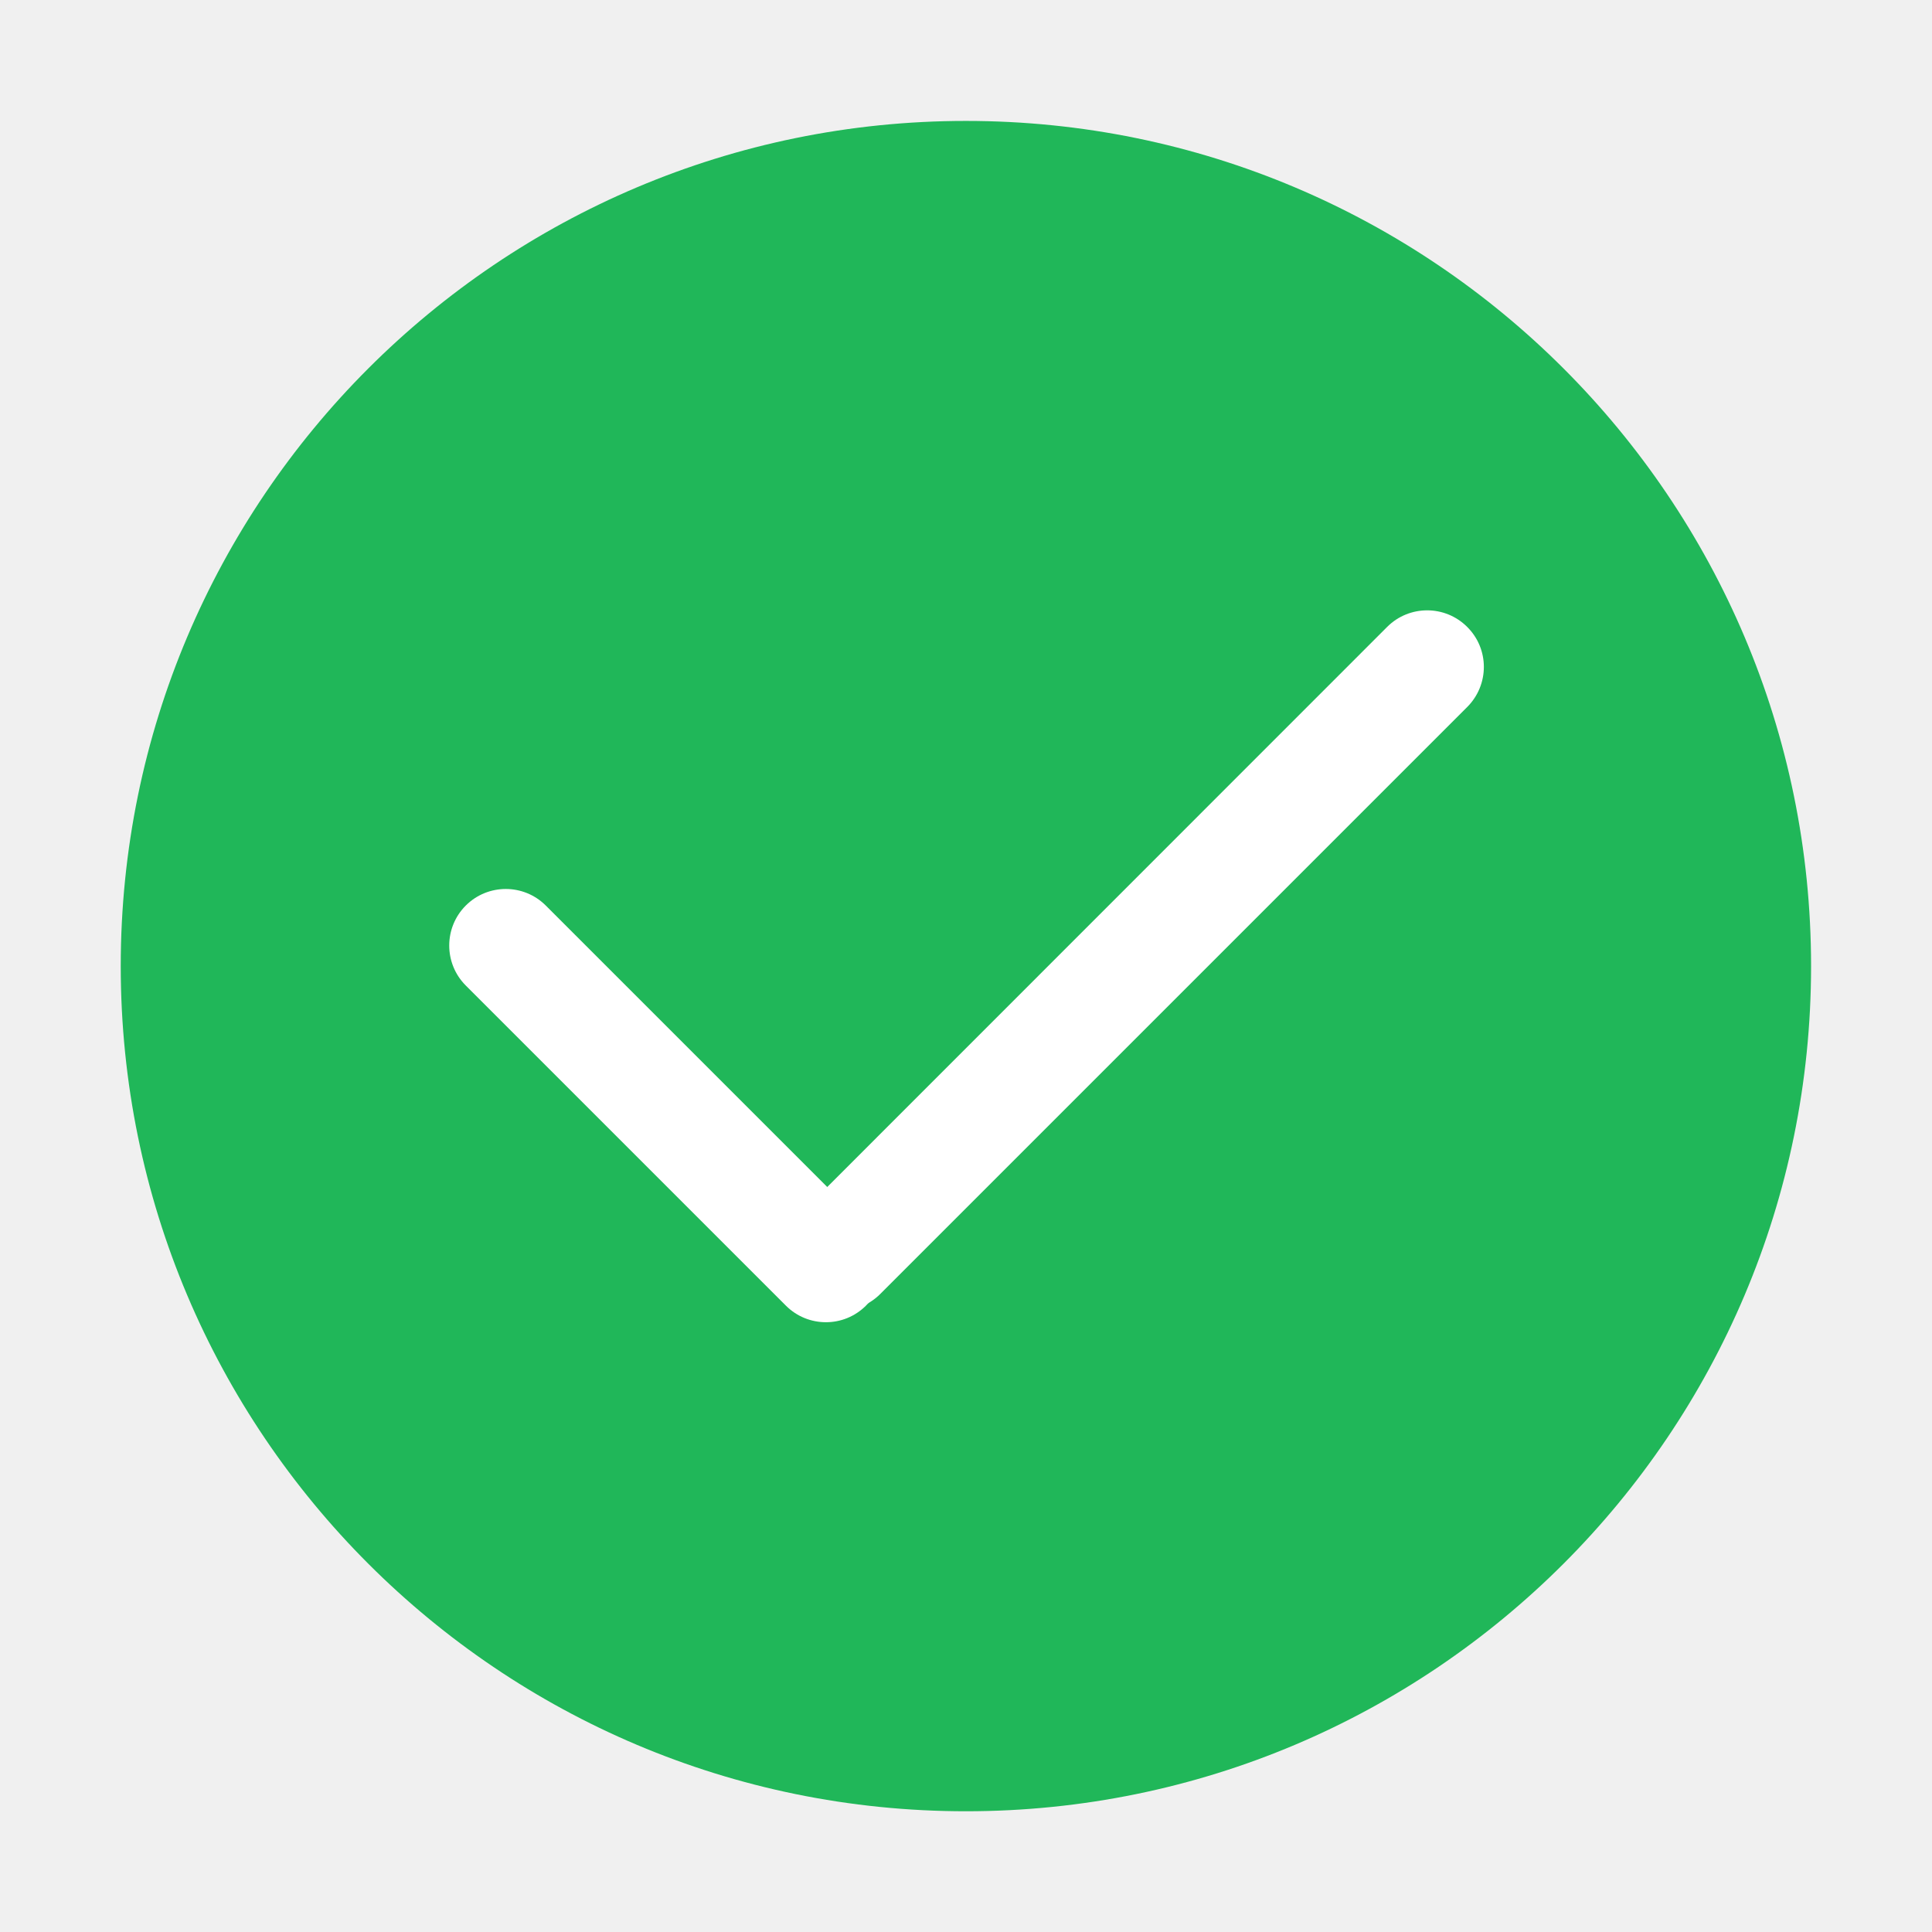
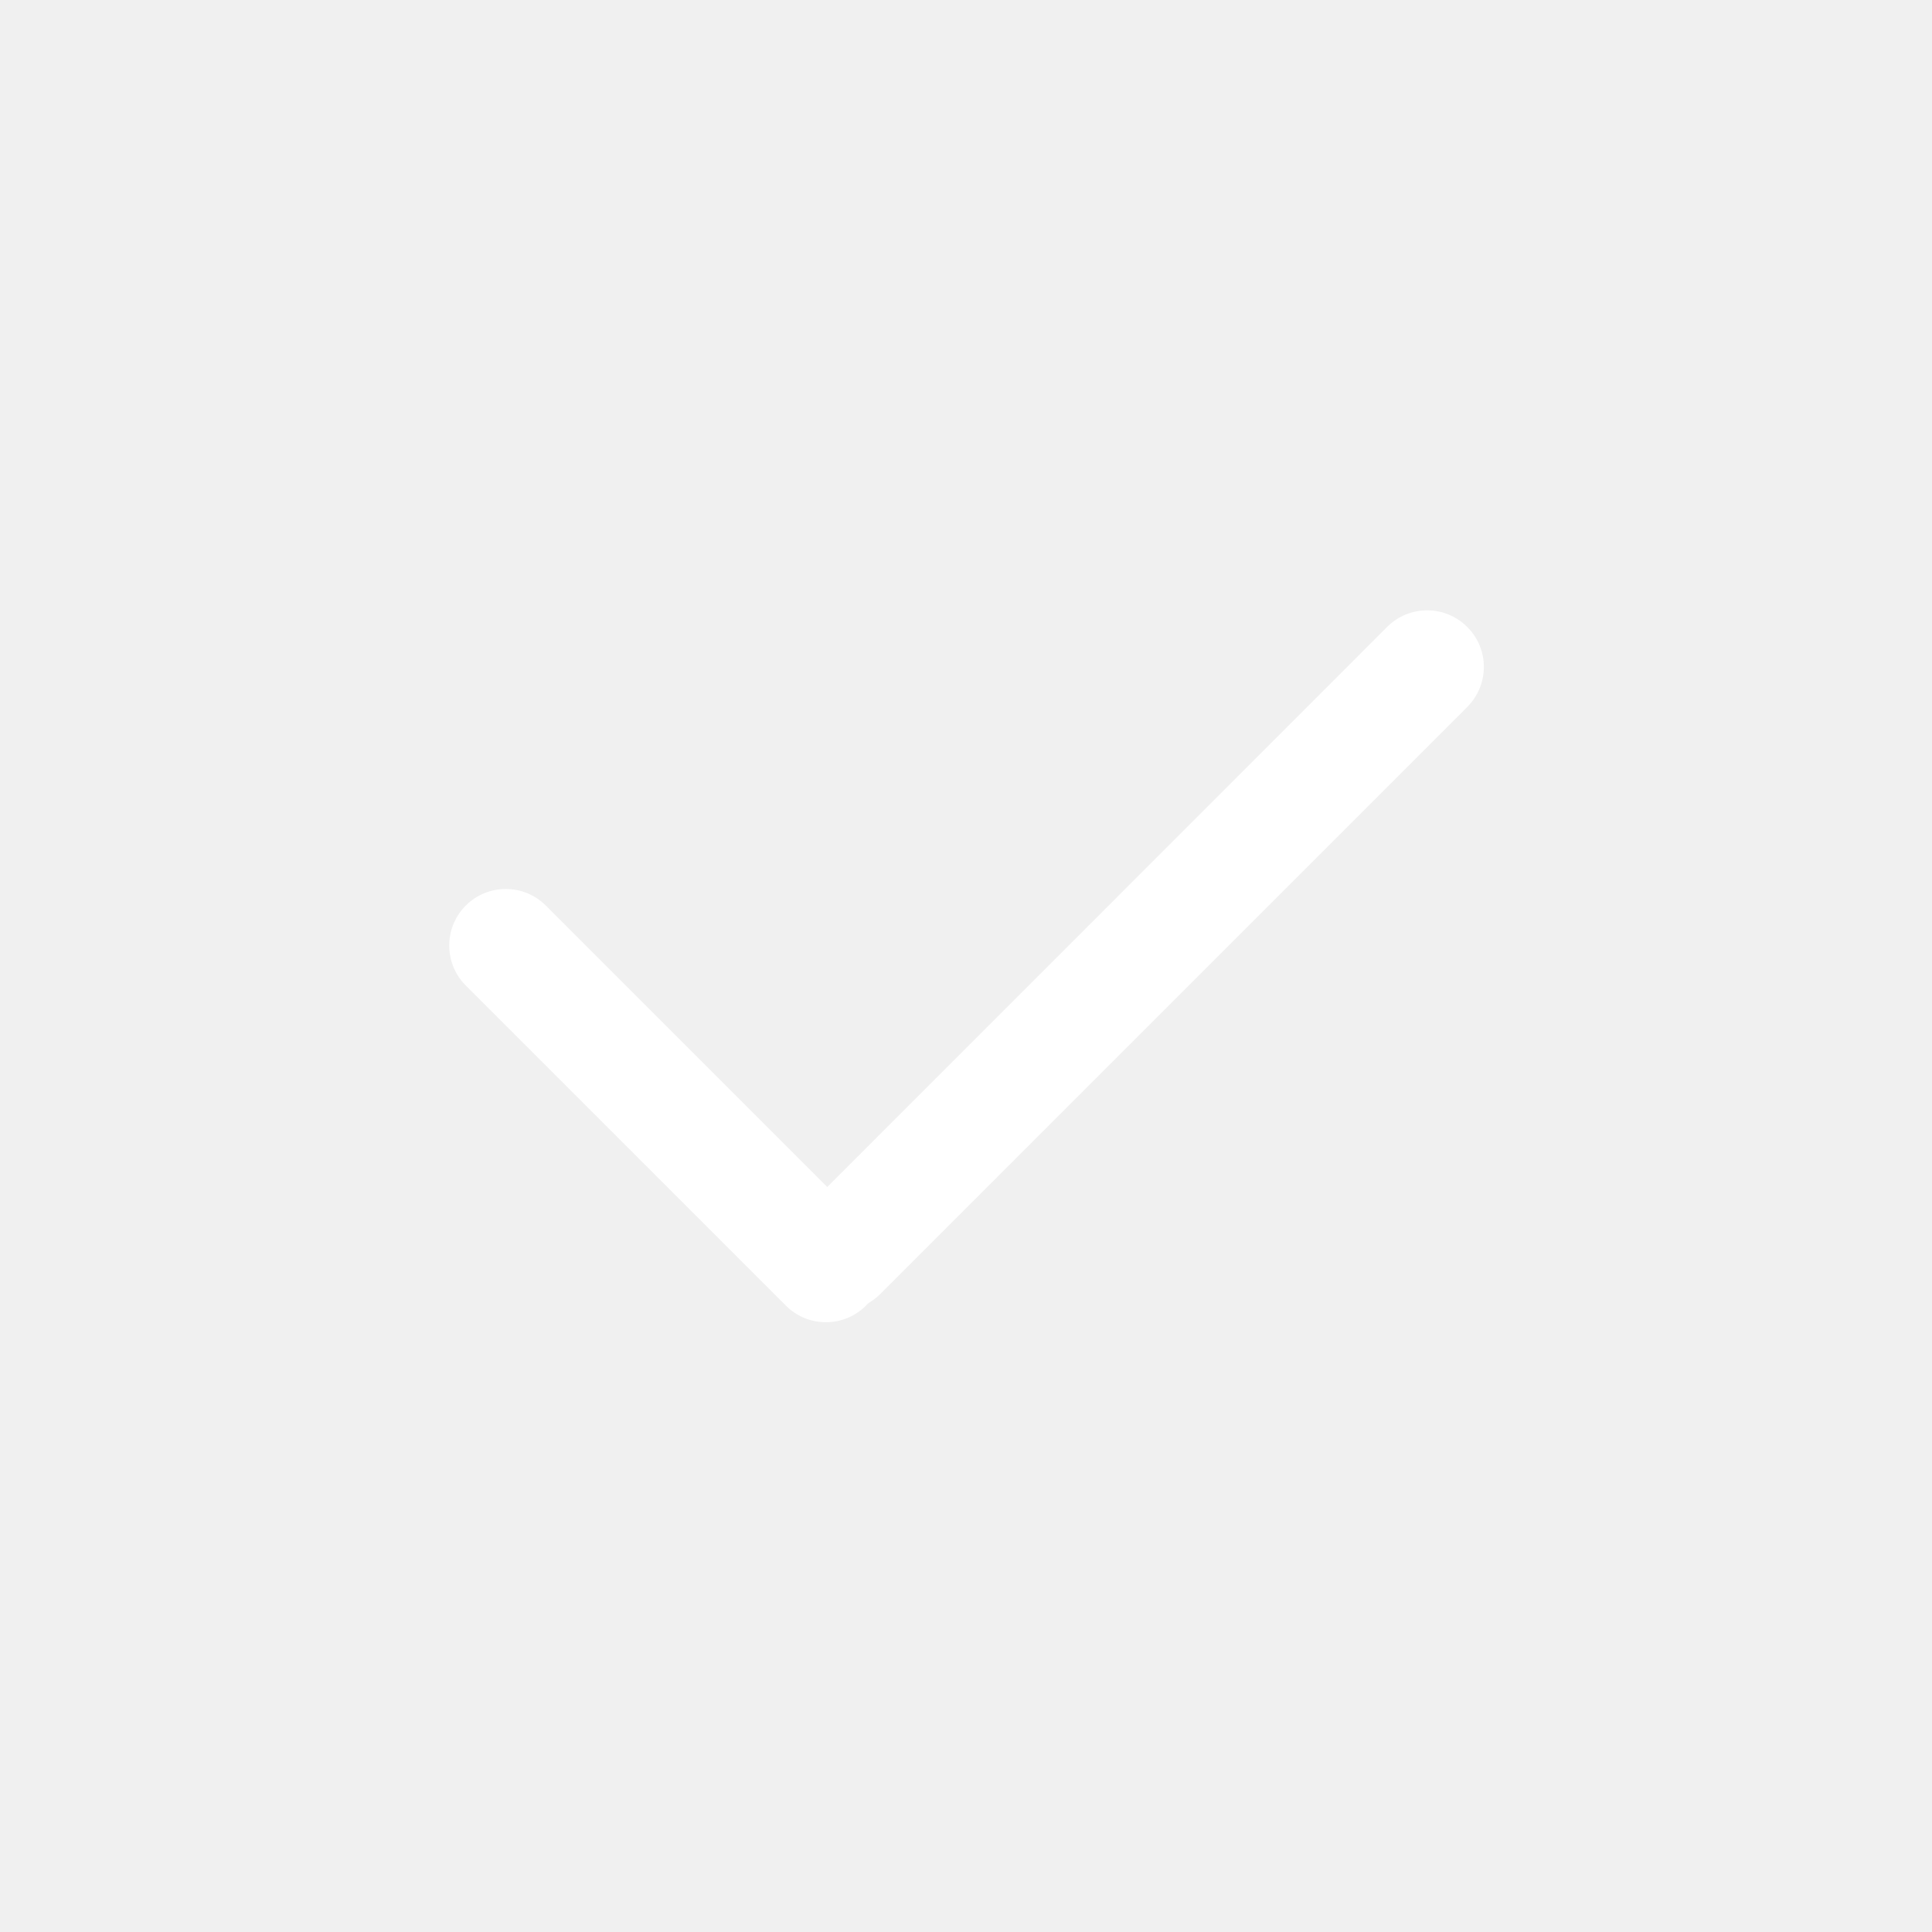
<svg xmlns="http://www.w3.org/2000/svg" class="svg-icon" style="width: 1em; height: 1em;vertical-align: middle;fill: currentColor;overflow: hidden;" viewBox="0 0 1024 1024" version="1.1">
-   <path d="M511.95 512.05m-447.956 0a447.956 447.956 0 1 0 895.913 0 447.956 447.956 0 1 0-895.913 0Z" fill="#20B759" />
+   <path d="M511.95 512.05m-447.956 0a447.956 447.956 0 1 0 895.913 0 447.956 447.956 0 1 0-895.913 0Z" fill="none" />
  <path d="M458.955 649.637L289.272 479.953c-11.699-11.699-30.697-11.699-42.396 0s-11.699 30.697 0 42.396l169.683 169.683c11.699 11.699 30.697 11.699 42.396 0 11.799-11.599 11.799-30.597 0-42.396z" fill="#FFFFFF" />
  <path d="M777.624 332.268c-11.699-11.699-30.697-11.699-42.396 0L424.159 643.437c-11.699 11.699-11.699 30.697 0 42.396s30.697 11.699 42.396 0l311.07-311.07c11.799-11.799 11.799-30.797 0-42.496z" fill="#FFFFFF" />
</svg>
